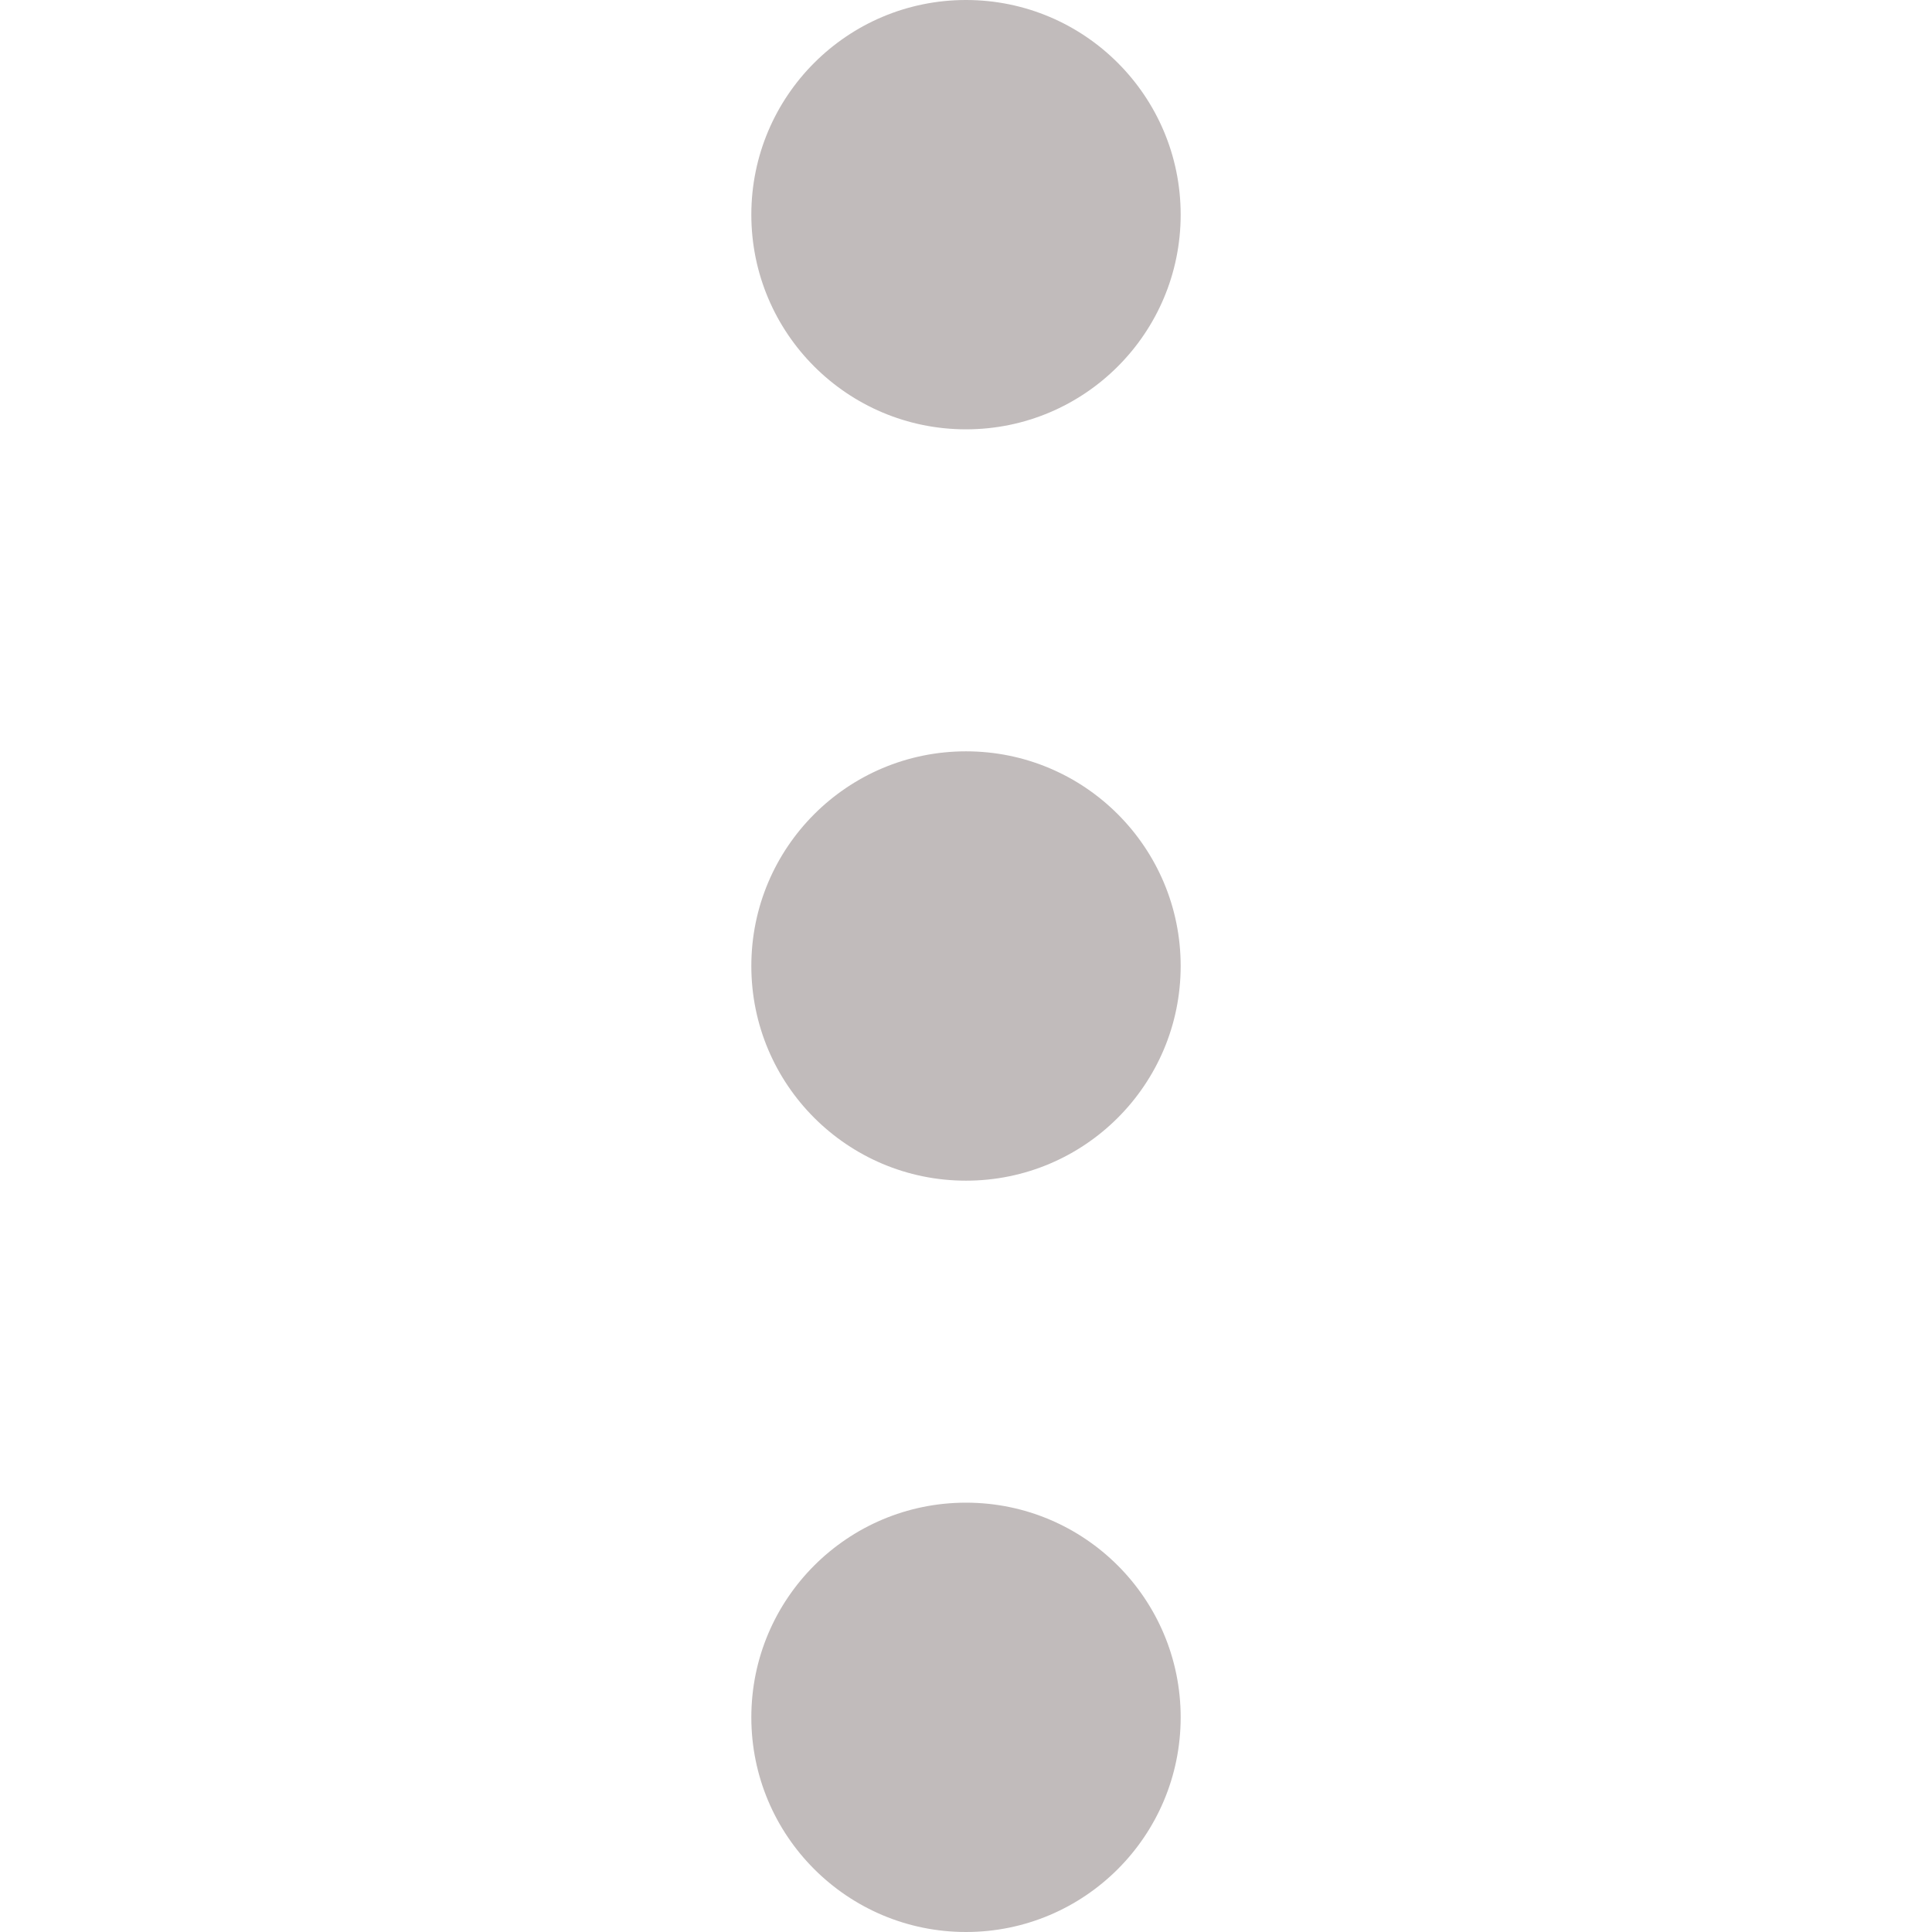
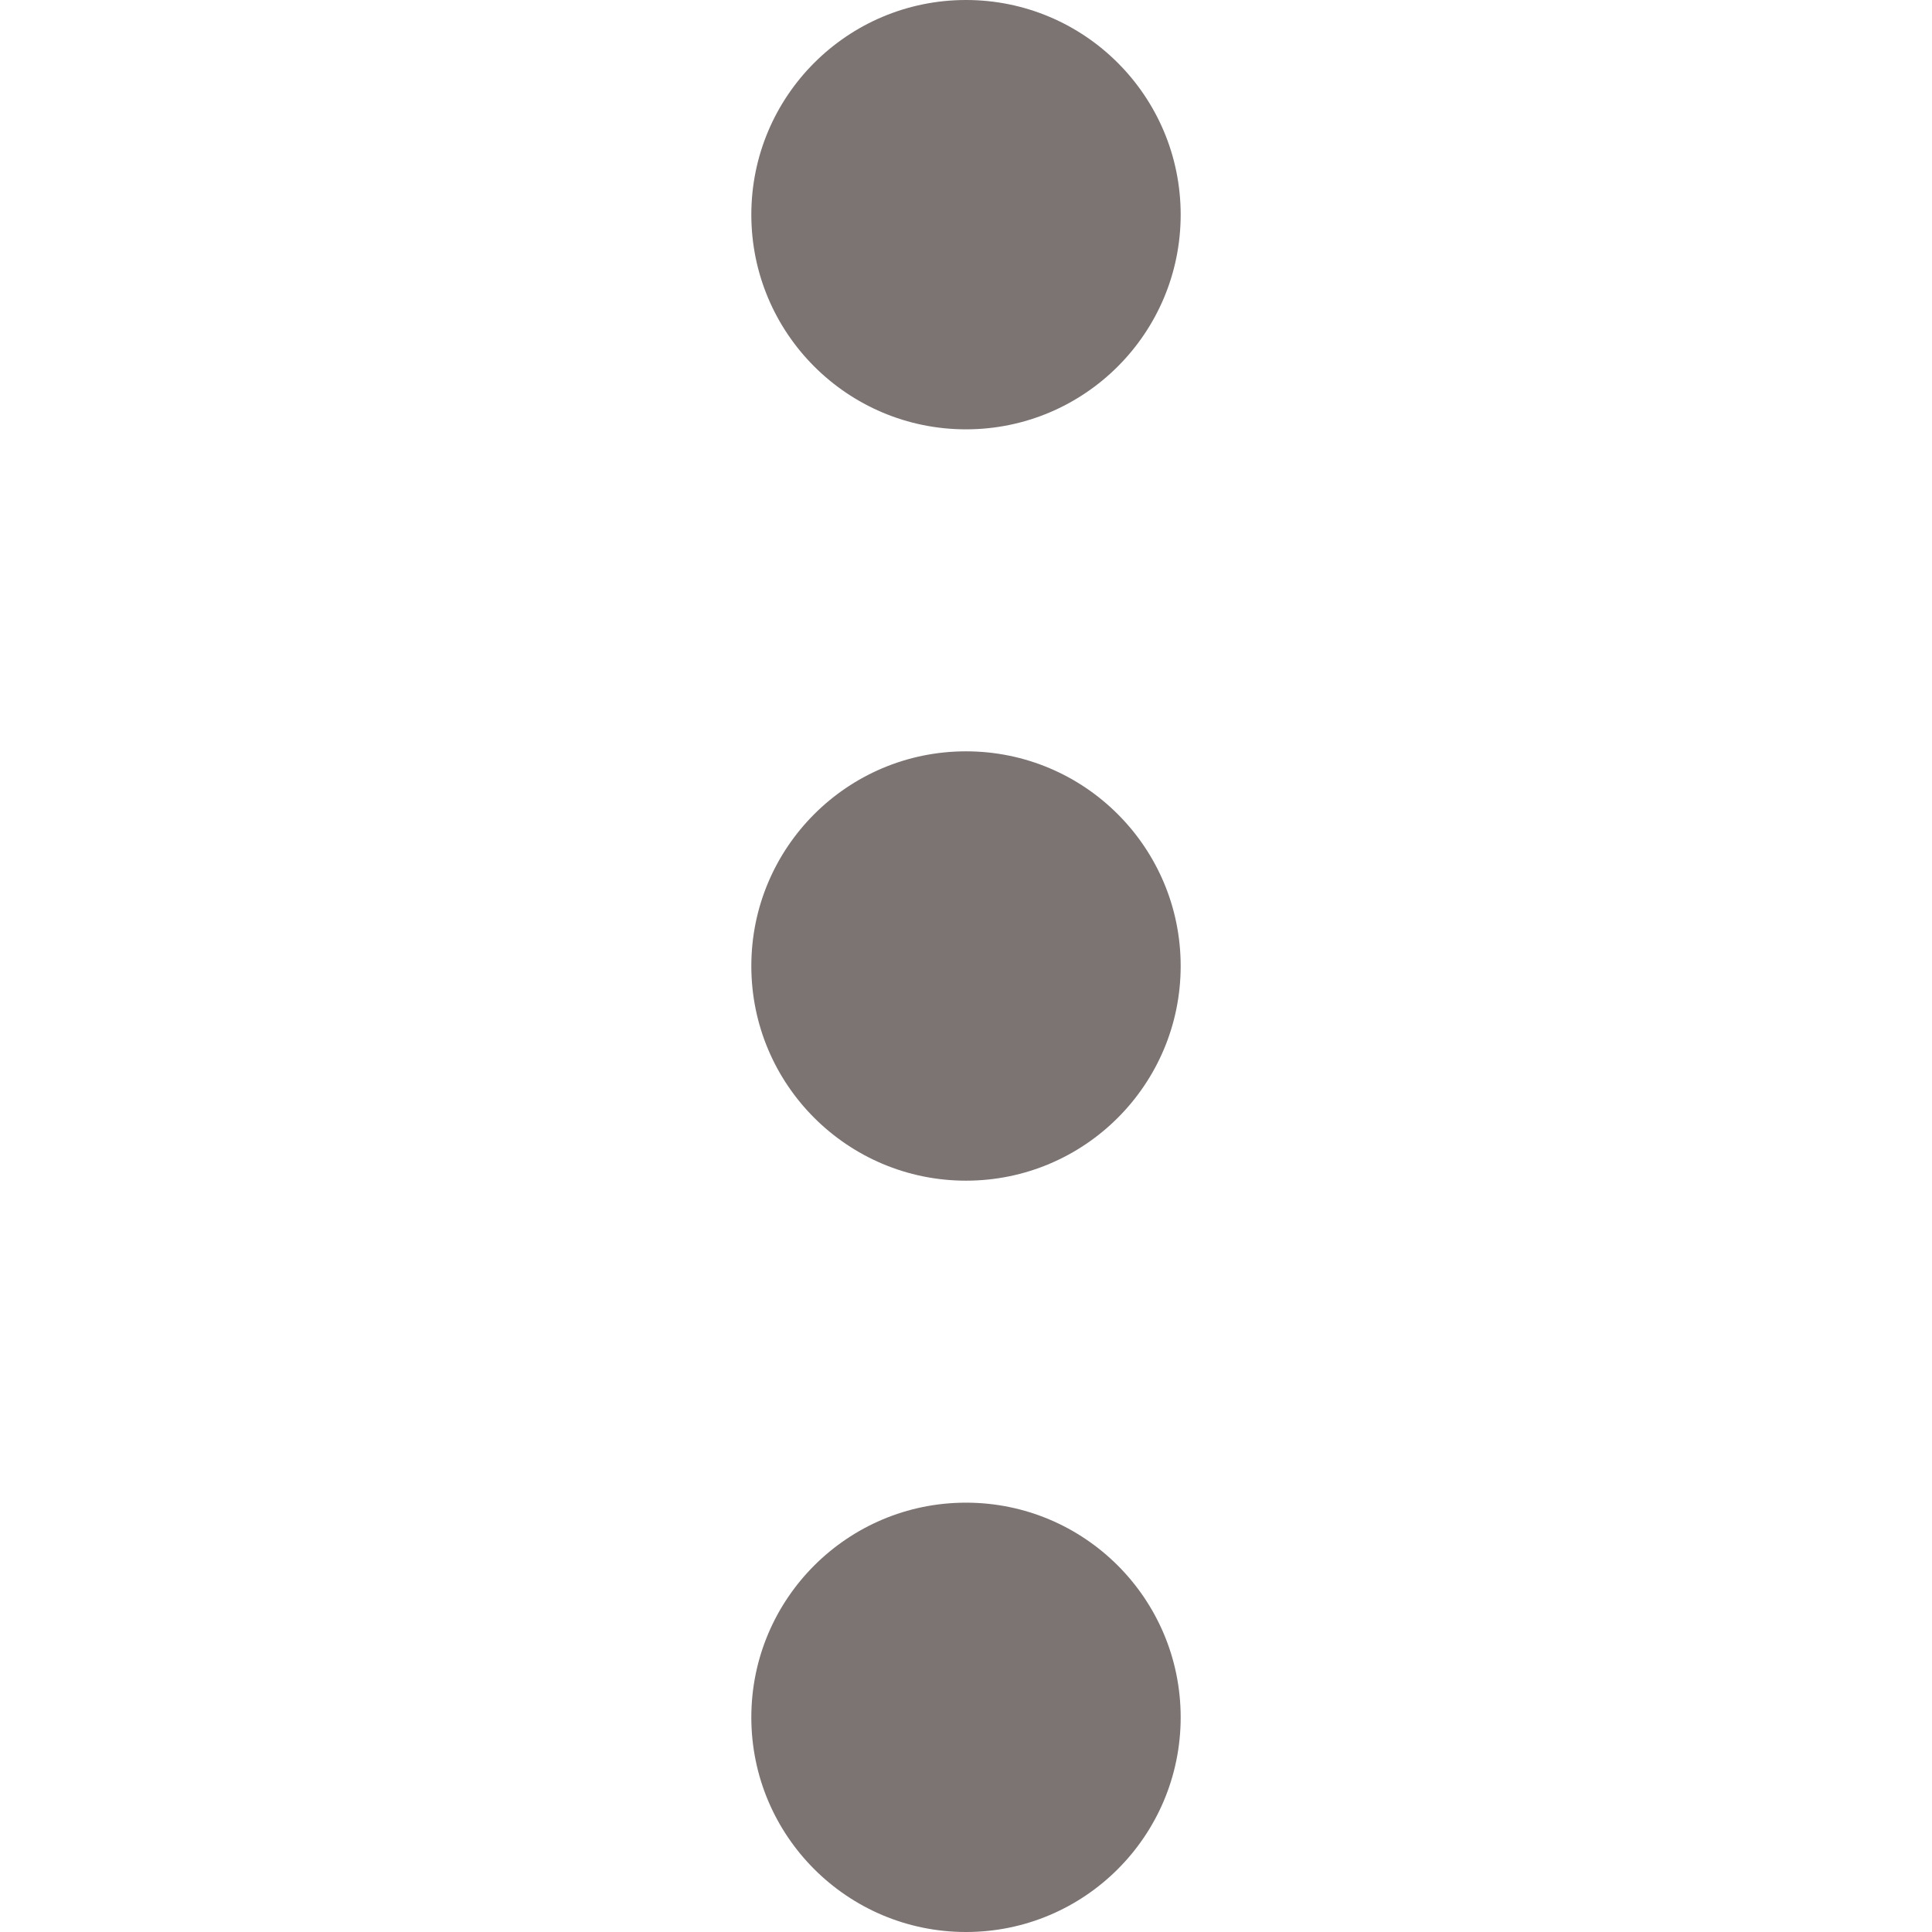
<svg xmlns="http://www.w3.org/2000/svg" version="1.1" width="512" height="512" x="0" y="0" viewBox="0 0 384 384" style="enable-background:new 0 0 512 512" xml:space="preserve" class="">
  <g>
    <g>
      <g>
-         <circle cx="192" cy="42.667" r="42.667" fill="#c1bbbb" data-original="#000000" style="" />
+         <circle cx="192" cy="42.667" r="42.667" fill="#7c7373" data-original="#000000" style="" class="" />
      </g>
    </g>
    <g>
      <g>
-         <circle cx="192" cy="192" r="42.667" fill="#c1bbbb" data-original="#000000" style="" />
+         <circle cx="192" cy="192" r="42.667" fill="#7c7373" data-original="#000000" style="" class="" />
      </g>
    </g>
    <g>
      <g>
-         <circle cx="192" cy="341.333" r="42.667" fill="#c1bbbb" data-original="#000000" style="" />
+         <circle cx="192" cy="341.333" r="42.667" fill="#7c7373" data-original="#000000" style="" class="" />
      </g>
    </g>
    <g>
</g>
    <g>
</g>
    <g>
</g>
    <g>
</g>
    <g>
</g>
    <g>
</g>
    <g>
</g>
    <g>
</g>
    <g>
</g>
    <g>
</g>
    <g>
</g>
    <g>
</g>
    <g>
</g>
    <g>
</g>
    <g>
</g>
  </g>
</svg>
